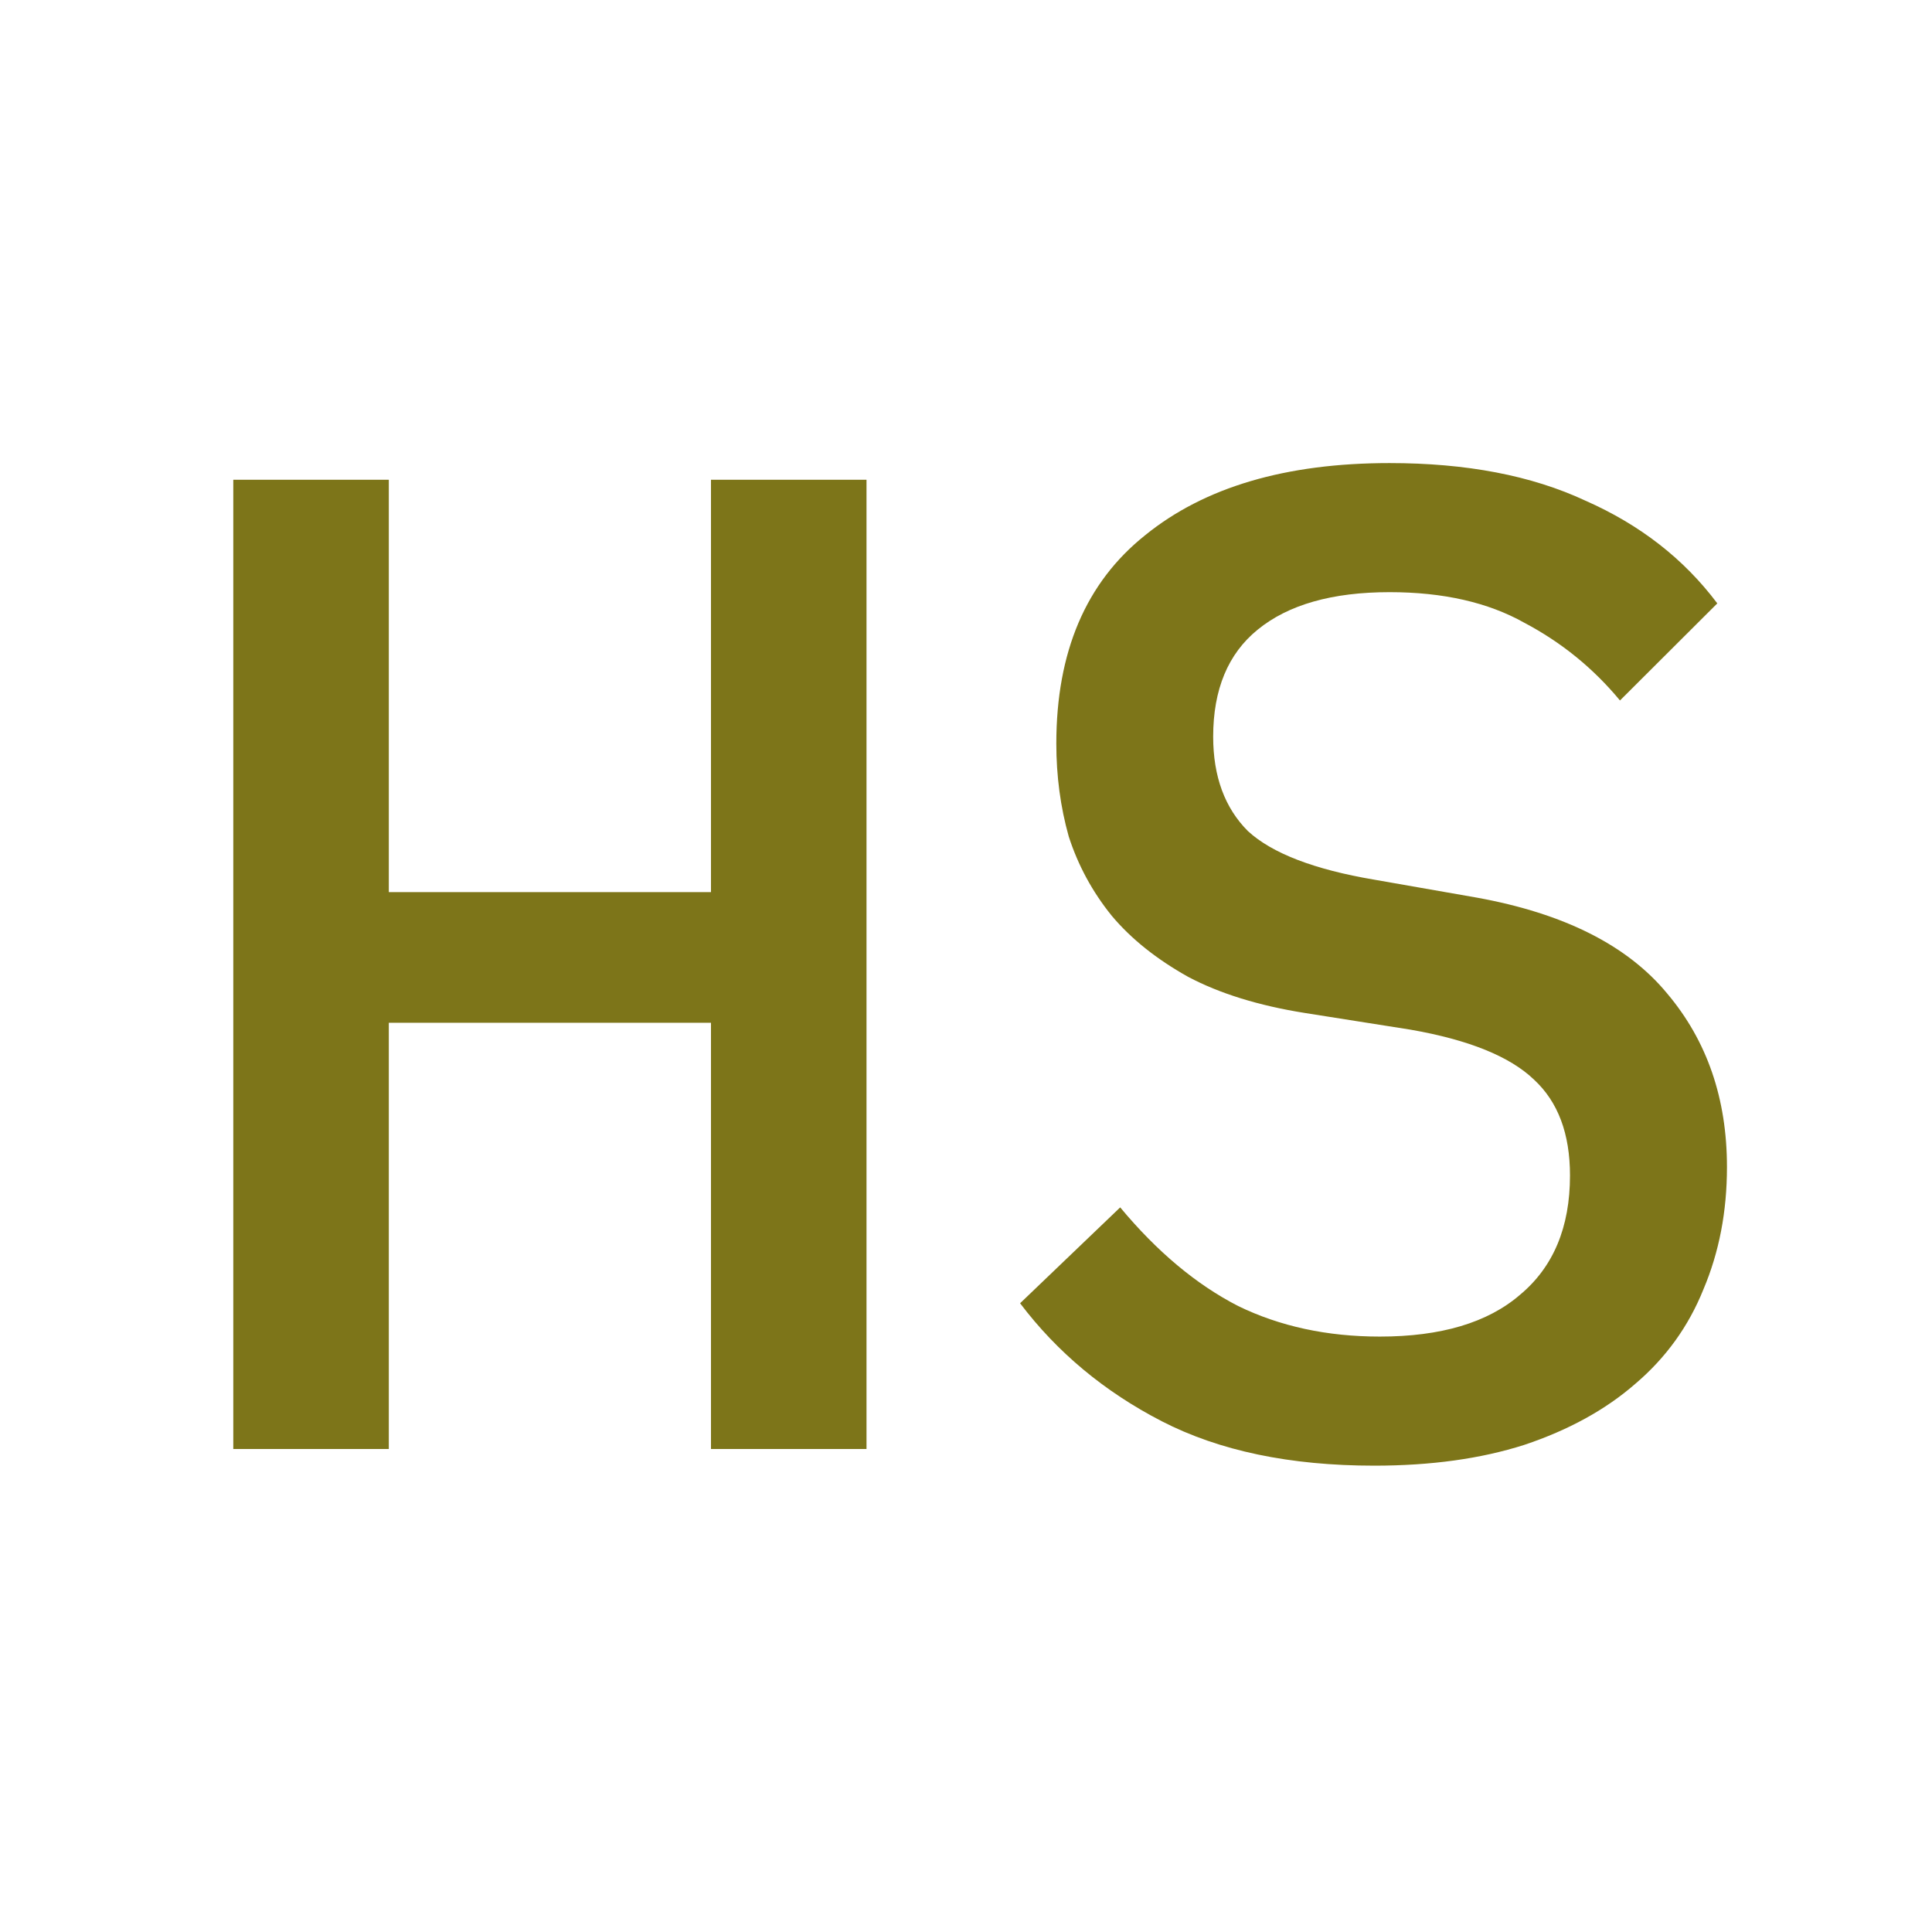
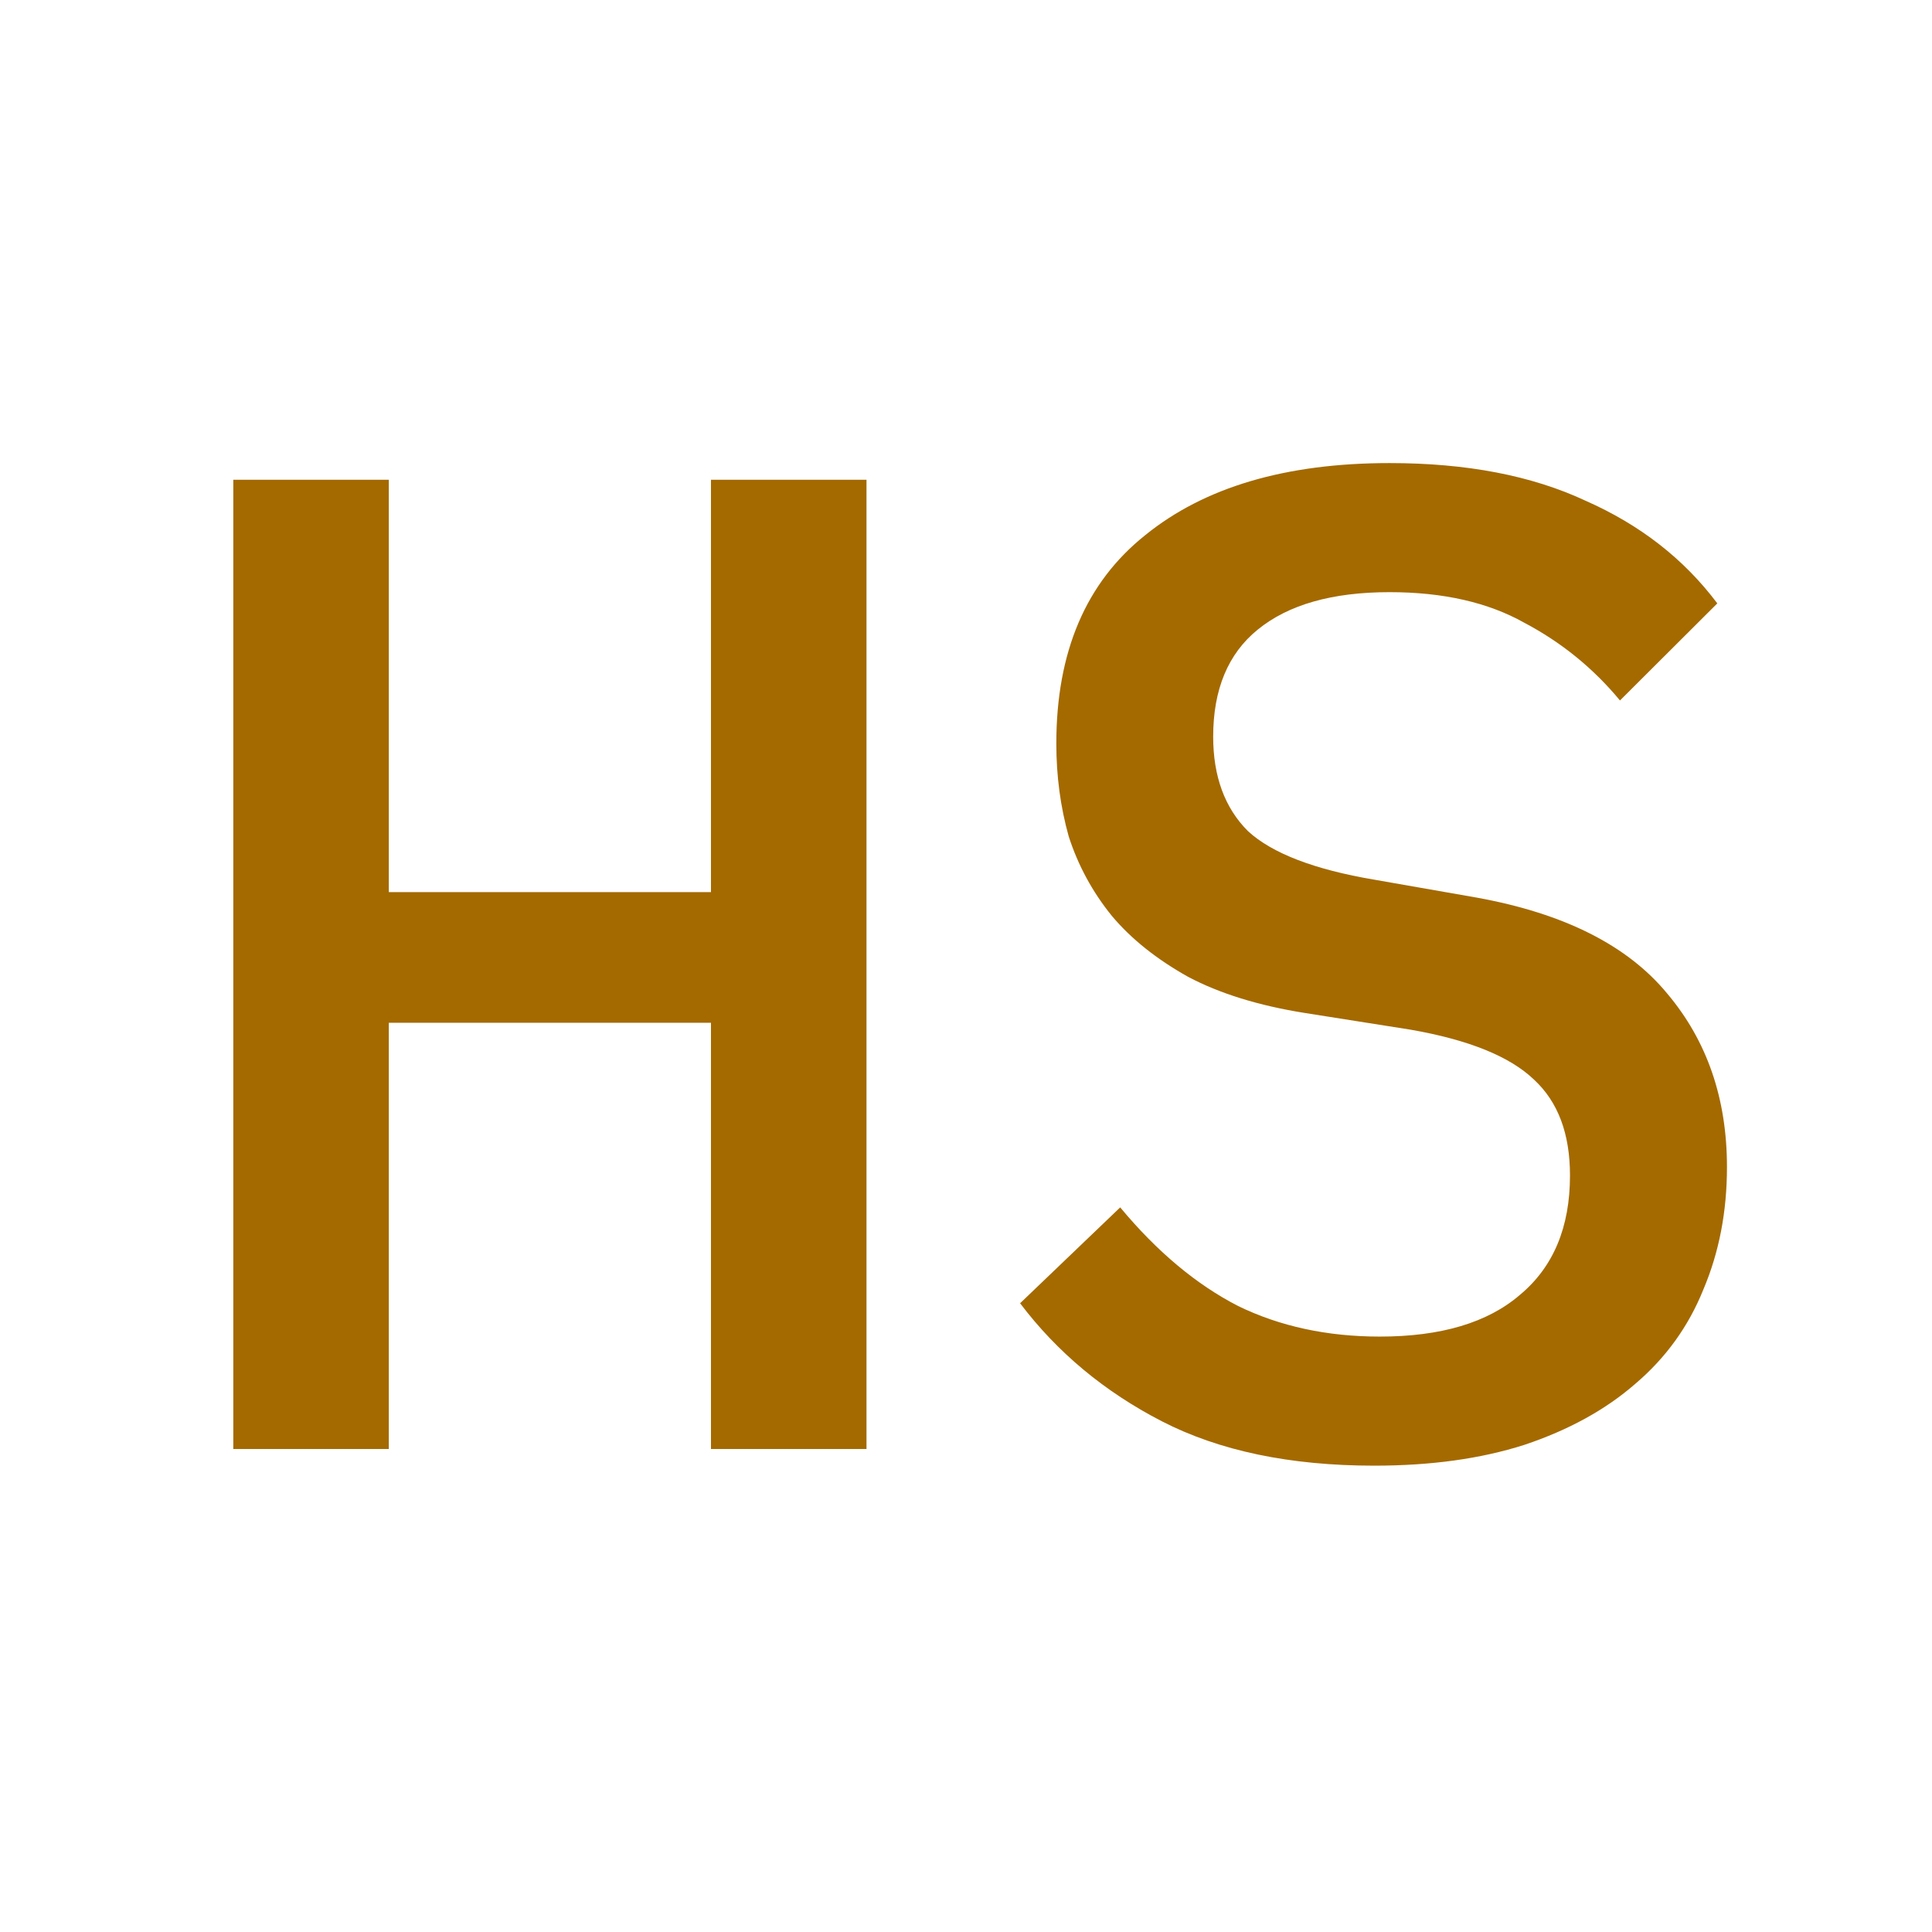
<svg xmlns="http://www.w3.org/2000/svg" width="16" height="16" viewBox="0 0 16 16" fill="none">
-   <path d="M5.888 8.47H3.22V12H1.932V3.973H3.22V7.388H5.888V3.973H7.176V12H5.888V8.47ZM11.381 12.138C10.683 12.138 10.097 12.015 9.621 11.77C9.146 11.525 8.755 11.199 8.448 10.793L9.277 9.999C9.583 10.367 9.909 10.639 10.254 10.816C10.599 10.984 10.99 11.069 11.427 11.069C11.933 11.069 12.32 10.954 12.588 10.723C12.864 10.493 13.002 10.164 13.002 9.735C13.002 9.389 12.903 9.125 12.704 8.941C12.504 8.749 12.163 8.611 11.68 8.527L10.806 8.389C10.423 8.328 10.101 8.228 9.84 8.09C9.579 7.944 9.368 7.776 9.207 7.584C9.046 7.385 8.928 7.166 8.851 6.928C8.782 6.683 8.748 6.426 8.748 6.158C8.748 5.399 8.993 4.824 9.483 4.433C9.974 4.034 10.649 3.835 11.508 3.835C12.144 3.835 12.684 3.938 13.129 4.146C13.581 4.345 13.945 4.628 14.222 4.997L13.416 5.801C13.194 5.533 12.93 5.319 12.623 5.157C12.324 4.989 11.952 4.904 11.508 4.904C11.032 4.904 10.668 5.008 10.415 5.215C10.17 5.414 10.047 5.71 10.047 6.101C10.047 6.43 10.143 6.691 10.335 6.883C10.534 7.066 10.883 7.201 11.381 7.285L12.232 7.434C12.953 7.565 13.478 7.829 13.807 8.228C14.137 8.619 14.302 9.098 14.302 9.665C14.302 10.034 14.237 10.371 14.107 10.678C13.984 10.984 13.796 11.245 13.543 11.46C13.298 11.674 12.991 11.843 12.623 11.966C12.263 12.081 11.849 12.138 11.381 12.138Z" fill="#7D7519" />
+   <path d="M5.888 8.47H3.22V12H1.932V3.973H3.22V7.388H5.888V3.973H7.176V12H5.888V8.47ZM11.381 12.138C10.683 12.138 10.097 12.015 9.621 11.77C9.146 11.525 8.755 11.199 8.448 10.793L9.277 9.999C9.583 10.367 9.909 10.639 10.254 10.816C10.599 10.984 10.99 11.069 11.427 11.069C11.933 11.069 12.32 10.954 12.588 10.723C12.864 10.493 13.002 10.164 13.002 9.735C13.002 9.389 12.903 9.125 12.704 8.941C12.504 8.749 12.163 8.611 11.68 8.527L10.806 8.389C10.423 8.328 10.101 8.228 9.84 8.09C9.579 7.944 9.368 7.776 9.207 7.584C9.046 7.385 8.928 7.166 8.851 6.928C8.782 6.683 8.748 6.426 8.748 6.158C8.748 5.399 8.993 4.824 9.483 4.433C9.974 4.034 10.649 3.835 11.508 3.835C12.144 3.835 12.684 3.938 13.129 4.146C13.581 4.345 13.945 4.628 14.222 4.997L13.416 5.801C13.194 5.533 12.93 5.319 12.623 5.157C12.324 4.989 11.952 4.904 11.508 4.904C11.032 4.904 10.668 5.008 10.415 5.215C10.17 5.414 10.047 5.71 10.047 6.101C10.047 6.43 10.143 6.691 10.335 6.883C10.534 7.066 10.883 7.201 11.381 7.285L12.232 7.434C12.953 7.565 13.478 7.829 13.807 8.228C14.137 8.619 14.302 9.098 14.302 9.665C14.302 10.034 14.237 10.371 14.107 10.678C13.984 10.984 13.796 11.245 13.543 11.46C13.298 11.674 12.991 11.843 12.623 11.966C12.263 12.081 11.849 12.138 11.381 12.138Z" fill="#A46A00" />
</svg>
